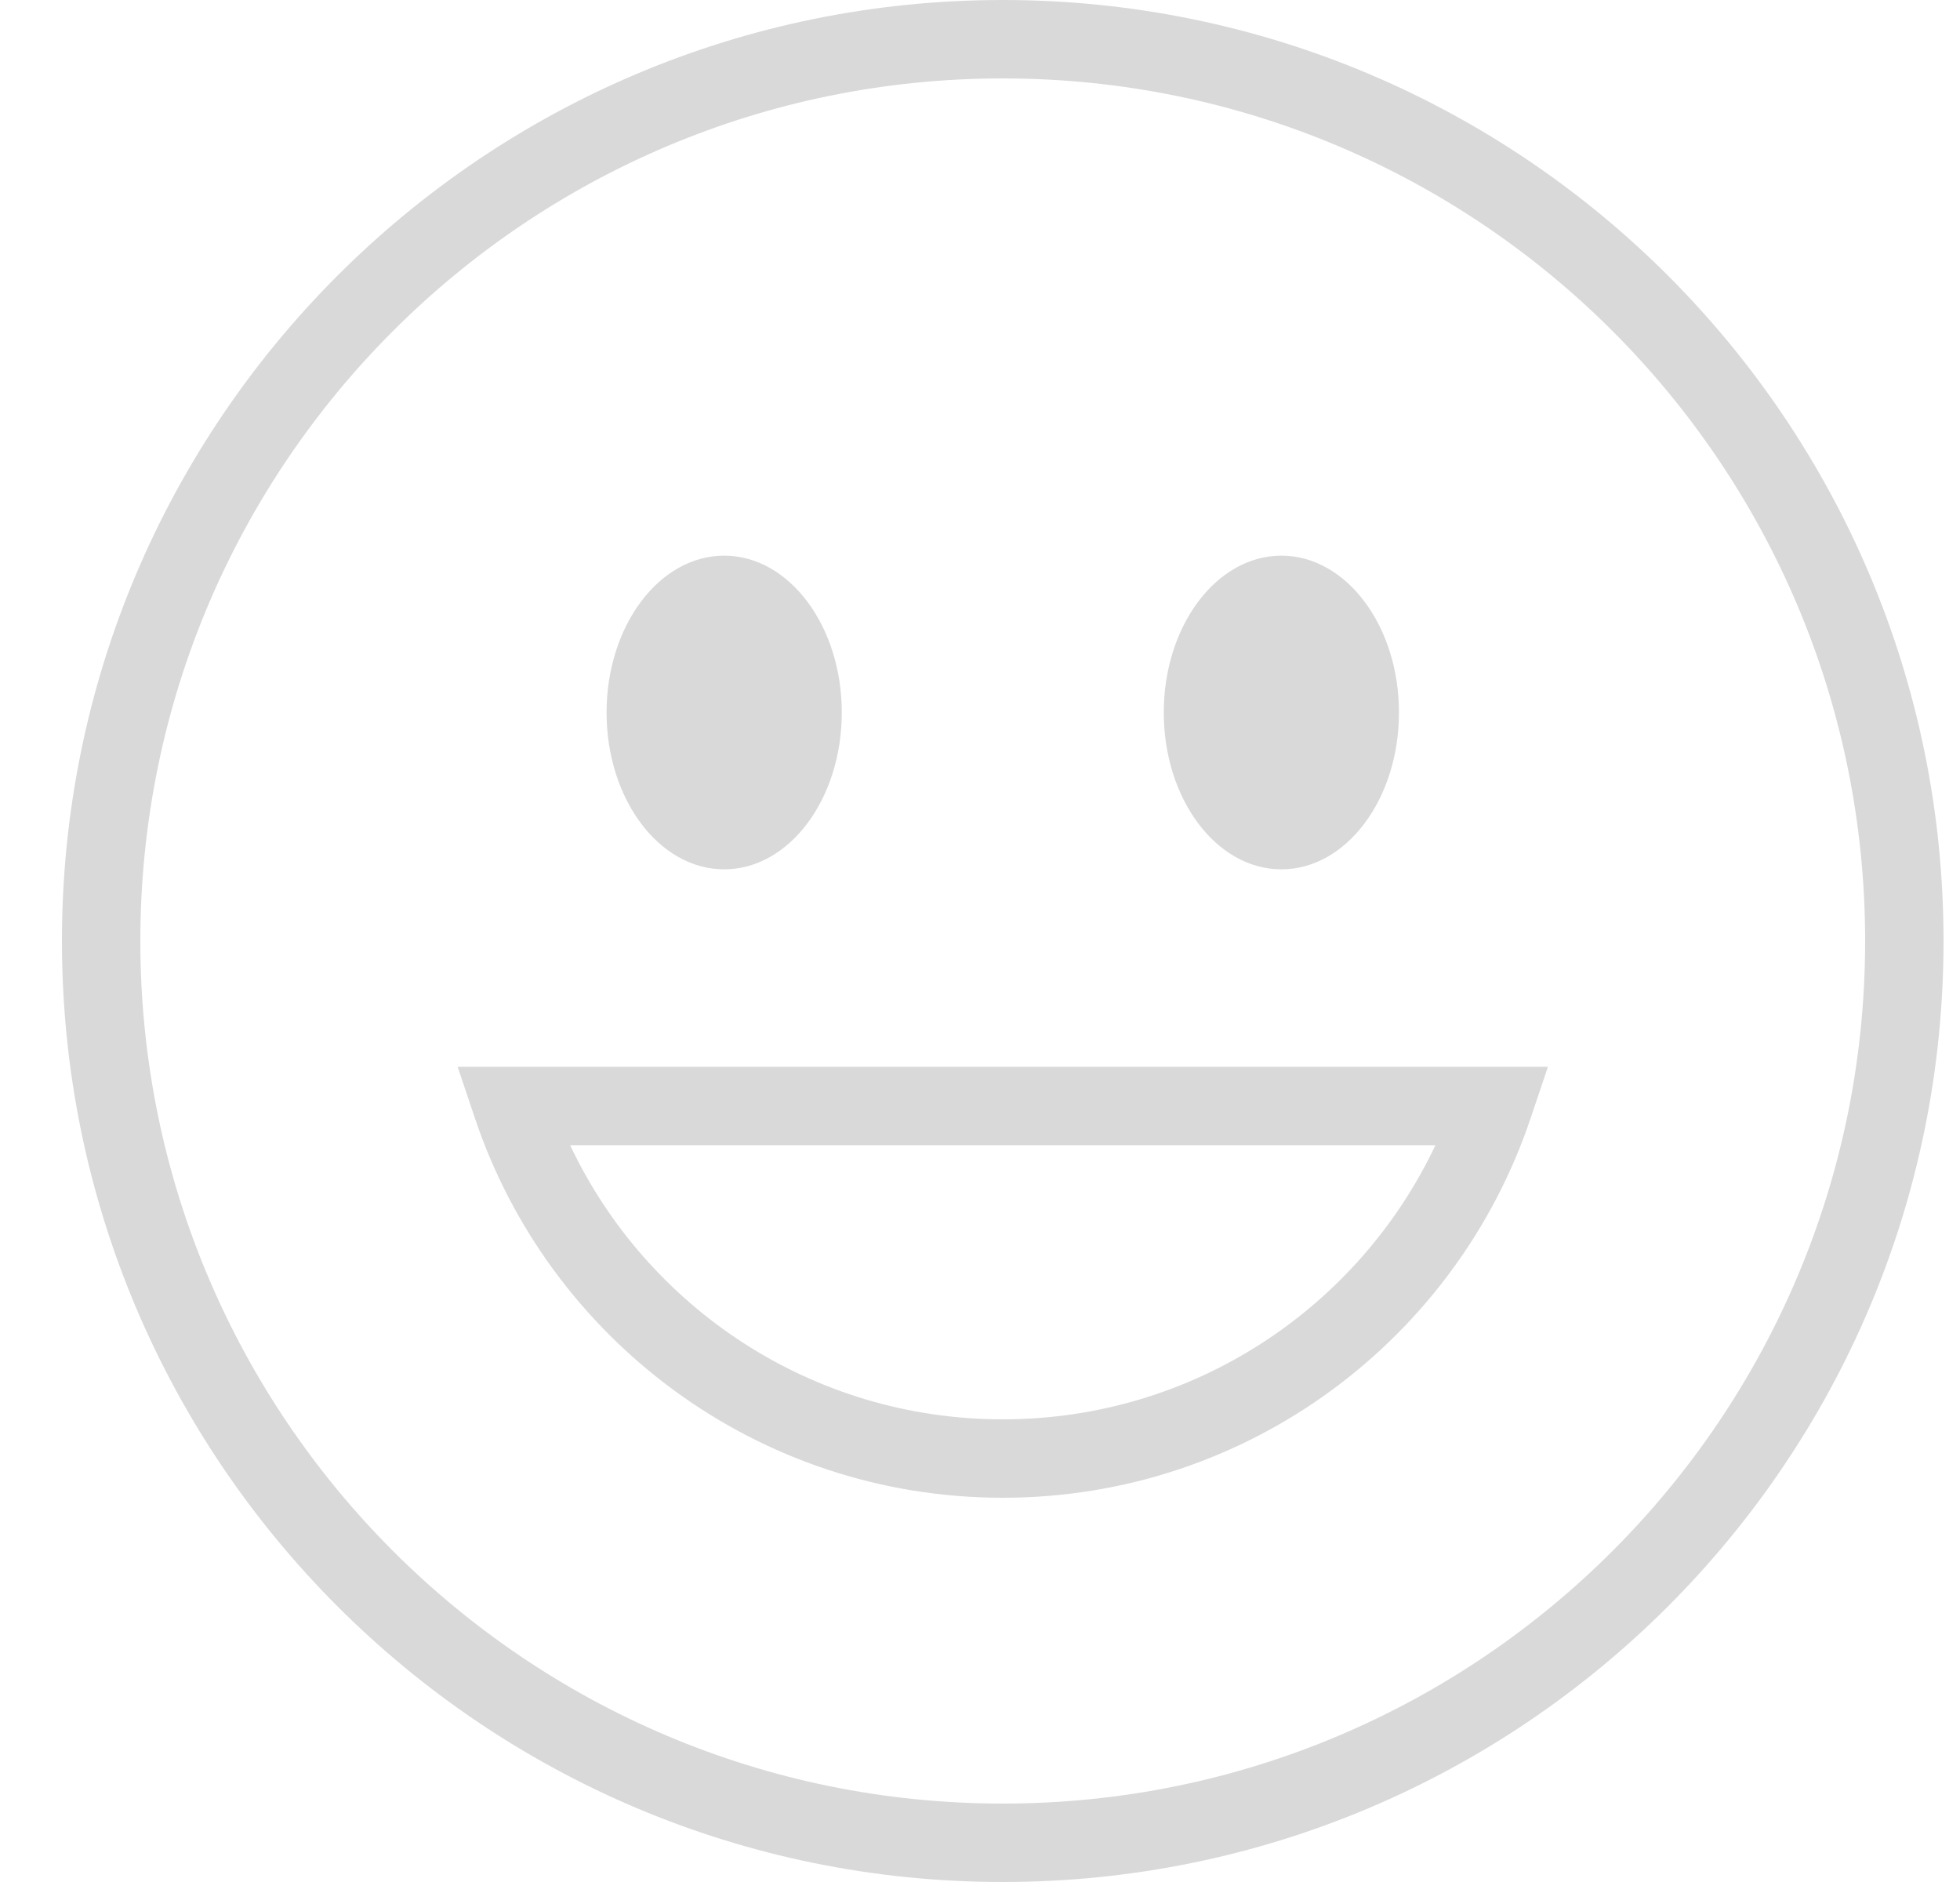
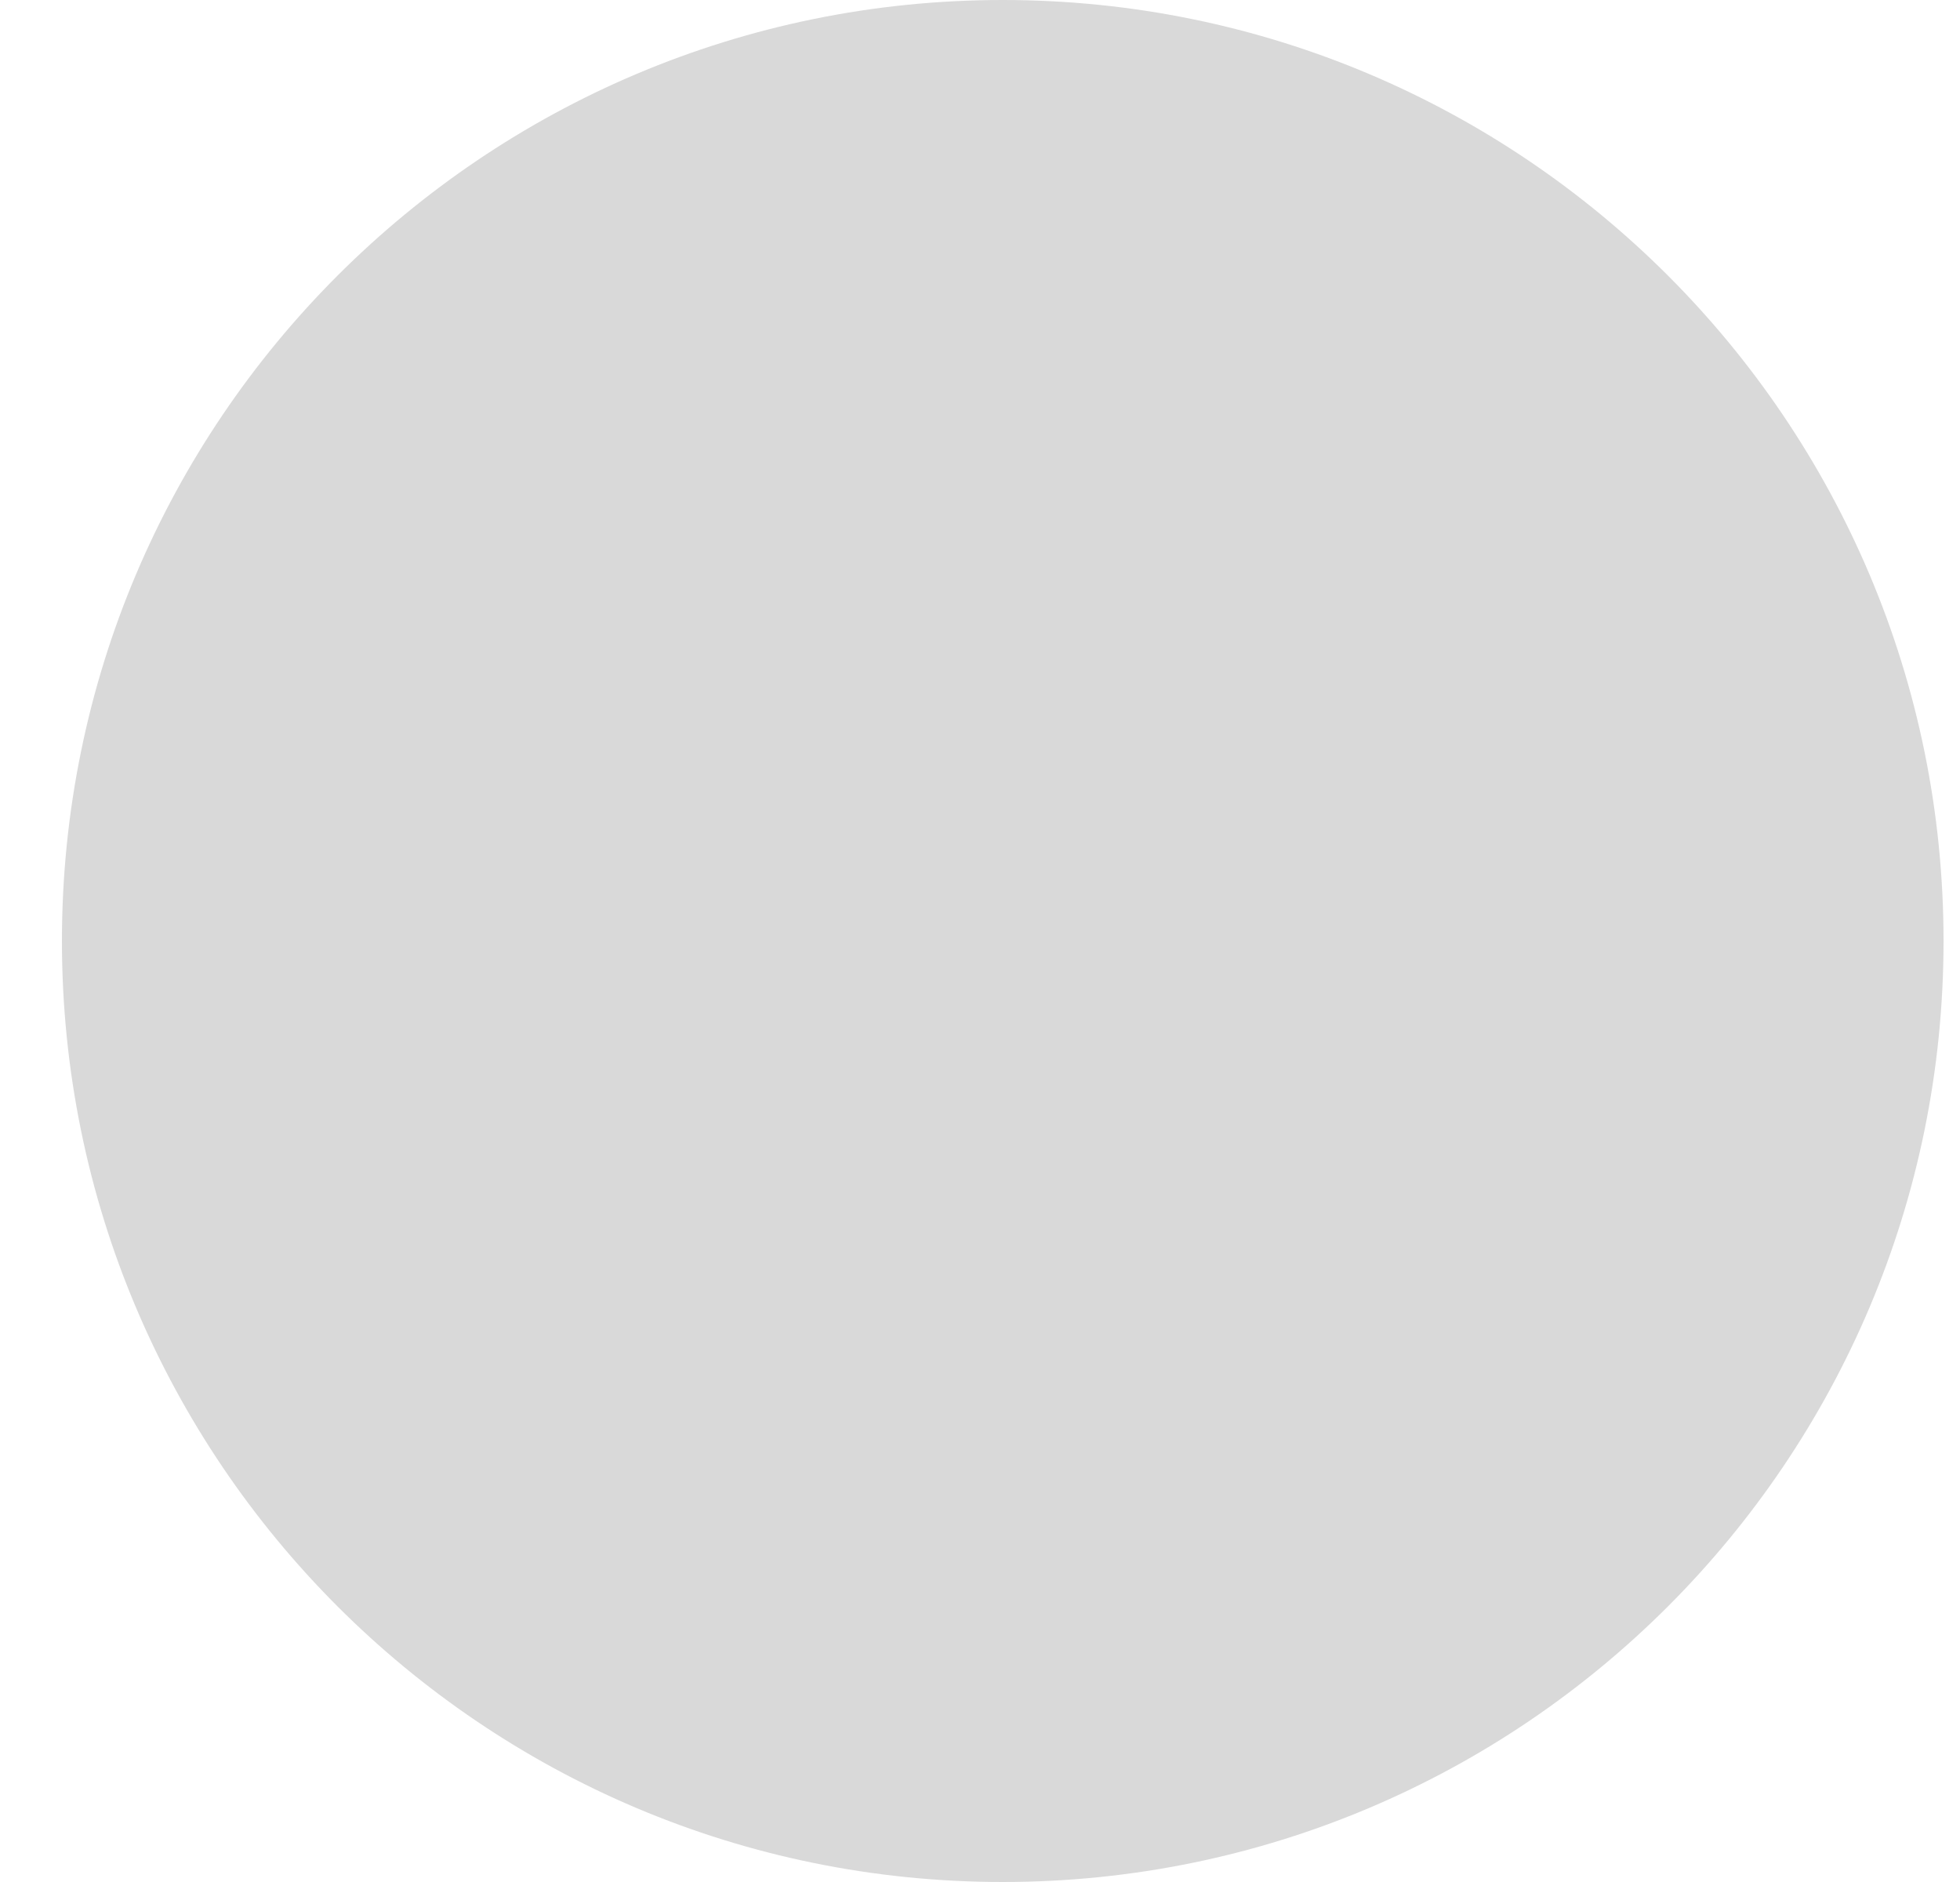
<svg xmlns="http://www.w3.org/2000/svg" width="25" height="24" viewBox="0 0 25 24" fill="none">
-   <path fill-rule="evenodd" clip-rule="evenodd" d="M23.79 12C23.79 18.075 18.866 23 12.79 23C6.715 23 1.79 18.075 1.79 12C1.79 5.925 6.715 1 12.79 1C18.866 1 23.79 5.925 23.79 12ZM24.79 12C24.79 18.627 19.418 24 12.79 24C6.163 24 0.79 18.627 0.79 12C0.79 5.373 6.163 -7.62939e-06 12.79 -7.62939e-06C19.418 -7.62939e-06 24.79 5.373 24.79 12ZM9.237 11.086C10.065 11.086 10.737 10.191 10.737 9.086C10.737 7.982 10.065 7.086 9.237 7.086C8.408 7.086 7.737 7.982 7.737 9.086C7.737 10.191 8.408 11.086 9.237 11.086ZM16.344 11.086C17.172 11.086 17.844 10.191 17.844 9.086C17.844 7.982 17.172 7.086 16.344 7.086C15.516 7.086 14.844 7.982 14.844 9.086C14.844 10.191 15.516 11.086 16.344 11.086ZM5.837 13.604H6.533H6.545H6.557H6.569H6.581H6.593H6.605H6.617H6.629H6.641H6.653H6.665H6.677H6.689H6.701H6.713H6.725H6.737H6.749H6.761H6.773H6.785H6.797H6.809H6.821H6.833H6.845H6.857H6.869H6.88H6.892H6.904H6.916H6.928H6.94H6.952H6.964H6.975H6.987H6.999H7.011H7.023H7.035H7.046H7.058H7.07H7.082H7.094H7.105H7.117H7.129H7.141H7.153H7.164H7.176H7.188H7.2H7.211H7.223H7.235H7.247H7.258H7.27H7.282H7.294H7.305H7.317H7.329H7.34H7.352H7.364H7.375H7.387H7.399H7.411H7.422H7.434H7.446H7.457H7.469H7.481H7.492H7.504H7.515H7.527H7.539H7.55H7.562H7.574H7.585H7.597H7.609H7.62H7.632H7.643H7.655H7.667H7.678H7.69H7.701H7.713H7.725H7.736H7.748H7.759H7.771H7.782H7.794H7.806H7.817H7.829H7.84H7.852H7.863H7.875H7.887H7.898H7.91H7.921H7.933H7.944H7.956H7.967H7.979H7.99H8.002H8.014H8.025H8.037H8.048H8.06H8.071H8.083H8.094H8.106H8.117H8.129H8.14H8.152H8.163H8.175H8.186H8.198H8.209H8.221H8.232H8.244H8.255H8.267H8.279H8.29H8.302H8.313H8.325H8.336H8.348H8.359H8.371H8.382H8.394H8.405H8.417H8.428H8.44H8.451H8.463H8.474H8.486H8.497H8.509H8.52H8.532H8.543H8.555H8.566H8.578H8.589H8.601H8.612H8.624H8.635H8.647H8.658H8.67H8.681H8.693H8.705H8.716H8.728H8.739H8.751H8.762H8.774H8.785H8.797H8.808H8.82H8.831H8.843H8.854H8.866H8.878H8.889H8.901H8.912H8.924H8.935H8.947H8.958H8.97H8.982H8.993H9.005H9.016H9.028H9.039H9.051H9.063H9.074H9.086H9.097H9.109H9.121H9.132H9.144H9.155H9.167H9.179H9.19H9.202H9.213H9.225H9.237H9.248H9.26H9.272H9.283H9.295H9.307H9.318H9.33H9.342H9.353H9.365H9.377H9.388H9.4H9.412H9.423H9.435H9.447H9.458H9.47H9.482H9.493H9.505H9.517H9.529H9.54H9.552H9.564H9.576H9.587H9.599H9.611H9.623H9.634H9.646H9.658H9.67H9.682H9.693H9.705H9.717H9.729H9.741H9.752H9.764H9.776H9.788H9.8H9.812H9.823H9.835H9.847H9.859H9.871H9.883H9.895H9.906H9.918H9.93H9.942H9.954H9.966H9.978H9.99H10.002H10.014H10.026H10.038H10.05H10.062H10.074H10.086H10.098H10.11H10.122H10.134H10.146H10.158H10.17H10.182H10.194H10.206H10.218H10.23H10.242H10.254H10.266H10.278H10.29H10.303H10.315H10.327H10.339H10.351H10.363H10.375H10.387H10.4H10.412H10.424H10.436H10.448H10.461H10.473H10.485H10.497H10.509H10.522H10.534H10.546H10.559H10.571H10.583H10.595H10.608H10.62H10.632H10.645H10.657H10.669H10.682H10.694H10.707H10.719H10.731H10.744H10.756H10.769H10.781H10.793H10.806H10.818H10.831H10.843H10.856H10.868H10.881H10.893H10.906H10.918H10.931H10.944H10.956H10.969H10.981H10.994H11.006H11.019H11.032H11.044H11.057H11.07H11.082H11.095H11.108H11.12H11.133H11.146H11.159H11.171H11.184H11.197H11.21H11.222H11.235H11.248H11.261H11.274H11.286H11.299H11.312H11.325H11.338H11.351H11.364H11.377H11.389H11.402H11.415H11.428H11.441H11.454H11.467H11.48H11.493H11.506H11.519H11.533H11.546H11.559H11.572H11.585H11.598H11.611H11.624H11.637H11.65H11.664H11.677H11.69H11.703H11.716H11.73H11.743H11.756H11.77H11.783H11.796H11.809H11.823H11.836H11.85H11.863H11.876H11.89H11.903H11.916H11.93H11.943H11.957H11.97H11.984H11.997H12.011H12.024H12.038H12.051H12.065H12.079H12.092H12.106H12.119H12.133H12.147H12.16H12.174H12.188H12.201H12.215H12.229H12.243H12.256H12.27H12.284H12.298H12.312H12.325H12.339H12.353H12.367H12.381H12.395H12.409H12.423H12.437H12.451H12.464H12.479H12.493H12.507H12.521H12.535H12.549H12.563H12.577H12.591H12.605H12.619H12.633H12.648H12.662H12.676H12.69H12.705H12.719H12.733H12.748H12.762H12.776H12.79H12.805H12.819H12.833H12.848H12.862H12.876H12.89H12.905H12.919H12.933H12.947H12.961H12.976H12.99H13.004H13.018H13.032H13.046H13.06H13.074H13.088H13.102H13.116H13.13H13.144H13.158H13.172H13.186H13.2H13.214H13.228H13.242H13.255H13.269H13.283H13.297H13.311H13.325H13.338H13.352H13.366H13.38H13.393H13.407H13.421H13.434H13.448H13.461H13.475H13.489H13.502H13.516H13.53H13.543H13.557H13.57H13.584H13.597H13.611H13.624H13.638H13.651H13.664H13.678H13.691H13.705H13.718H13.731H13.745H13.758H13.771H13.785H13.798H13.811H13.825H13.838H13.851H13.864H13.878H13.891H13.904H13.917H13.93H13.944H13.957H13.97H13.983H13.996H14.009H14.022H14.035H14.048H14.062H14.075H14.088H14.101H14.114H14.127H14.139H14.152H14.165H14.178H14.191H14.204H14.217H14.23H14.243H14.256H14.269H14.282H14.294H14.307H14.32H14.333H14.346H14.359H14.371H14.384H14.397H14.41H14.422H14.435H14.448H14.46H14.473H14.486H14.499H14.511H14.524H14.537H14.549H14.562H14.574H14.587H14.6H14.612H14.625H14.637H14.65H14.662H14.675H14.688H14.7H14.713H14.725H14.738H14.75H14.762H14.775H14.787H14.8H14.812H14.825H14.837H14.85H14.862H14.874H14.887H14.899H14.911H14.924H14.936H14.948H14.961H14.973H14.985H14.998H15.01H15.022H15.035H15.047H15.059H15.071H15.084H15.096H15.108H15.12H15.133H15.145H15.157H15.169H15.181H15.193H15.206H15.218H15.23H15.242H15.254H15.266H15.278H15.29H15.303H15.315H15.327H15.339H15.351H15.363H15.375H15.387H15.399H15.411H15.423H15.435H15.447H15.459H15.471H15.483H15.495H15.507H15.519H15.531H15.543H15.555H15.567H15.579H15.591H15.603H15.615H15.627H15.639H15.651H15.662H15.674H15.686H15.698H15.71H15.722H15.734H15.746H15.758H15.769H15.781H15.793H15.805H15.817H15.829H15.84H15.852H15.864H15.876H15.888H15.899H15.911H15.923H15.935H15.947H15.958H15.97H15.982H15.993H16.005H16.017H16.029H16.041H16.052H16.064H16.076H16.087H16.099H16.111H16.122H16.134H16.146H16.158H16.169H16.181H16.193H16.204H16.216H16.228H16.239H16.251H16.263H16.274H16.286H16.298H16.309H16.321H16.332H16.344H16.356H16.367H16.379H16.391H16.402H16.414H16.425H16.437H16.449H16.46H16.472H16.483H16.495H16.507H16.518H16.53H16.541H16.553H16.564H16.576H16.588H16.599H16.611H16.622H16.634H16.645H16.657H16.669H16.68H16.692H16.703H16.715H16.726H16.738H16.75H16.761H16.773H16.784H16.796H16.807H16.819H16.83H16.842H16.853H16.865H16.876H16.888H16.899H16.911H16.922H16.934H16.945H16.957H16.968H16.98H16.991H17.003H17.015H17.026H17.038H17.049H17.061H17.072H17.084H17.095H17.107H17.118H17.13H17.141H17.153H17.164H17.176H17.187H17.199H17.21H17.222H17.233H17.245H17.256H17.268H17.279H17.291H17.302H17.314H17.325H17.337H17.348H17.36H17.371H17.383H17.395H17.406H17.418H17.429H17.441H17.452H17.464H17.475H17.487H17.498H17.51H17.521H17.533H17.544H17.556H17.567H17.579H17.59H17.602H17.613H17.625H17.637H17.648H17.66H17.671H17.683H17.694H17.706H17.718H17.729H17.741H17.752H17.764H17.775H17.787H17.798H17.81H17.822H17.833H17.845H17.856H17.868H17.88H17.891H17.903H17.914H17.926H17.938H17.949H17.961H17.972H17.984H17.996H18.007H18.019H18.03H18.042H18.054H18.065H18.077H18.089H18.1H18.112H18.124H18.135H18.147H18.159H18.17H18.182H18.194H18.205H18.217H18.229H18.241H18.252H18.264H18.276H18.287H18.299H18.311H18.323H18.334H18.346H18.358H18.369H18.381H18.393H18.405H18.416H18.428H18.44H18.452H18.464H18.475H18.487H18.499H18.511H18.523H18.534H18.546H18.558H18.57H18.582H18.594H18.605H18.617H18.629H18.641H18.653H18.665H18.677H18.689H18.7H18.712H18.724H18.736H18.748H18.76H18.772H18.784H18.796H18.808H18.82H18.832H18.844H18.856H18.868H18.88H18.892H18.904H18.916H18.928H18.94H18.952H18.964H18.976H18.988H19H19.012H19.024H19.036H19.048H19.744L19.522 14.263C18.577 17.074 15.921 19.1 12.79 19.1C9.66 19.1 7.003 17.074 6.059 14.263L5.837 13.604ZM7.272 14.604C8.249 16.671 10.354 18.1 12.79 18.1C15.227 18.1 17.332 16.671 18.309 14.604H18.299H18.287H18.276H18.264H18.252H18.241H18.229H18.217H18.205H18.194H18.182H18.17H18.159H18.147H18.135H18.124H18.112H18.1H18.089H18.077H18.065H18.054H18.042H18.03H18.019H18.007H17.996H17.984H17.972H17.961H17.949H17.938H17.926H17.914H17.903H17.891H17.88H17.868H17.856H17.845H17.833H17.822H17.81H17.798H17.787H17.775H17.764H17.752H17.741H17.729H17.718H17.706H17.694H17.683H17.671H17.66H17.648H17.637H17.625H17.613H17.602H17.59H17.579H17.567H17.556H17.544H17.533H17.521H17.51H17.498H17.487H17.475H17.464H17.452H17.441H17.429H17.418H17.406H17.395H17.383H17.371H17.36H17.348H17.337H17.325H17.314H17.302H17.291H17.279H17.268H17.256H17.245H17.233H17.222H17.21H17.199H17.187H17.176H17.164H17.153H17.141H17.13H17.118H17.107H17.095H17.084H17.072H17.061H17.049H17.038H17.026H17.015H17.003H16.991H16.98H16.968H16.957H16.945H16.934H16.922H16.911H16.899H16.888H16.876H16.865H16.853H16.842H16.83H16.819H16.807H16.796H16.784H16.773H16.761H16.75H16.738H16.726H16.715H16.703H16.692H16.68H16.669H16.657H16.645H16.634H16.622H16.611H16.599H16.588H16.576H16.564H16.553H16.541H16.53H16.518H16.507H16.495H16.483H16.472H16.46H16.449H16.437H16.425H16.414H16.402H16.391H16.379H16.367H16.356H16.344H16.332H16.321H16.309H16.298H16.286H16.274H16.263H16.251H16.239H16.228H16.216H16.204H16.193H16.181H16.169H16.158H16.146H16.134H16.122H16.111H16.099H16.087H16.076H16.064H16.052H16.041H16.029H16.017H16.005H15.993H15.982H15.97H15.958H15.947H15.935H15.923H15.911H15.899H15.888H15.876H15.864H15.852H15.84H15.829H15.817H15.805H15.793H15.781H15.769H15.758H15.746H15.734H15.722H15.71H15.698H15.686H15.674H15.662H15.651H15.639H15.627H15.615H15.603H15.591H15.579H15.567H15.555H15.543H15.531H15.519H15.507H15.495H15.483H15.471H15.459H15.447H15.435H15.423H15.411H15.399H15.387H15.375H15.363H15.351H15.339H15.327H15.315H15.303H15.29H15.278H15.266H15.254H15.242H15.23H15.218H15.206H15.193H15.181H15.169H15.157H15.145H15.133H15.12H15.108H15.096H15.084H15.071H15.059H15.047H15.035H15.022H15.01H14.998H14.985H14.973H14.961H14.948H14.936H14.924H14.911H14.899H14.887H14.874H14.862H14.85H14.837H14.825H14.812H14.8H14.787H14.775H14.762H14.75H14.738H14.725H14.713H14.7H14.688H14.675H14.662H14.65H14.637H14.625H14.612H14.6H14.587H14.574H14.562H14.549H14.537H14.524H14.511H14.499H14.486H14.473H14.46H14.448H14.435H14.422H14.41H14.397H14.384H14.371H14.359H14.346H14.333H14.32H14.307H14.294H14.282H14.269H14.256H14.243H14.23H14.217H14.204H14.191H14.178H14.165H14.152H14.139H14.127H14.114H14.101H14.088H14.075H14.062H14.048H14.035H14.022H14.009H13.996H13.983H13.97H13.957H13.944H13.93H13.917H13.904H13.891H13.878H13.864H13.851H13.838H13.825H13.811H13.798H13.785H13.771H13.758H13.745H13.731H13.718H13.705H13.691H13.678H13.664H13.651H13.638H13.624H13.611H13.597H13.584H13.57H13.557H13.543H13.53H13.516H13.502H13.489H13.475H13.461H13.448H13.434H13.421H13.407H13.393H13.38H13.366H13.352H13.338H13.325H13.311H13.297H13.283H13.269H13.255H13.242H13.228H13.214H13.2H13.186H13.172H13.158H13.144H13.13H13.116H13.102H13.088H13.074H13.06H13.046H13.032H13.018H13.004H12.99H12.976H12.961H12.947H12.933H12.919H12.905H12.89H12.876H12.862H12.848H12.833H12.819H12.805H12.79H12.776H12.762H12.748H12.733H12.719H12.705H12.69H12.676H12.662H12.648H12.633H12.619H12.605H12.591H12.577H12.563H12.549H12.535H12.521H12.507H12.493H12.479H12.464H12.451H12.437H12.423H12.409H12.395H12.381H12.367H12.353H12.339H12.325H12.312H12.298H12.284H12.27H12.256H12.243H12.229H12.215H12.201H12.188H12.174H12.16H12.147H12.133H12.119H12.106H12.092H12.079H12.065H12.051H12.038H12.024H12.011H11.997H11.984H11.97H11.957H11.943H11.93H11.916H11.903H11.89H11.876H11.863H11.85H11.836H11.823H11.809H11.796H11.783H11.77H11.756H11.743H11.73H11.716H11.703H11.69H11.677H11.664H11.65H11.637H11.624H11.611H11.598H11.585H11.572H11.559H11.546H11.533H11.519H11.506H11.493H11.48H11.467H11.454H11.441H11.428H11.415H11.402H11.389H11.377H11.364H11.351H11.338H11.325H11.312H11.299H11.286H11.274H11.261H11.248H11.235H11.222H11.21H11.197H11.184H11.171H11.159H11.146H11.133H11.12H11.108H11.095H11.082H11.07H11.057H11.044H11.032H11.019H11.006H10.994H10.981H10.969H10.956H10.944H10.931H10.918H10.906H10.893H10.881H10.868H10.856H10.843H10.831H10.818H10.806H10.793H10.781H10.769H10.756H10.744H10.731H10.719H10.707H10.694H10.682H10.669H10.657H10.645H10.632H10.62H10.608H10.595H10.583H10.571H10.559H10.546H10.534H10.522H10.509H10.497H10.485H10.473H10.461H10.448H10.436H10.424H10.412H10.4H10.387H10.375H10.363H10.351H10.339H10.327H10.315H10.303H10.29H10.278H10.266H10.254H10.242H10.23H10.218H10.206H10.194H10.182H10.17H10.158H10.146H10.134H10.122H10.11H10.098H10.086H10.074H10.062H10.05H10.038H10.026H10.014H10.002H9.99H9.978H9.966H9.954H9.942H9.93H9.918H9.906H9.895H9.883H9.871H9.859H9.847H9.835H9.823H9.812H9.8H9.788H9.776H9.764H9.752H9.741H9.729H9.717H9.705H9.693H9.682H9.67H9.658H9.646H9.634H9.623H9.611H9.599H9.587H9.576H9.564H9.552H9.54H9.529H9.517H9.505H9.493H9.482H9.47H9.458H9.447H9.435H9.423H9.412H9.4H9.388H9.377H9.365H9.353H9.342H9.33H9.318H9.307H9.295H9.283H9.272H9.26H9.248H9.237H9.225H9.213H9.202H9.19H9.179H9.167H9.155H9.144H9.132H9.121H9.109H9.097H9.086H9.074H9.063H9.051H9.039H9.028H9.016H9.005H8.993H8.982H8.97H8.958H8.947H8.935H8.924H8.912H8.901H8.889H8.878H8.866H8.854H8.843H8.831H8.82H8.808H8.797H8.785H8.774H8.762H8.751H8.739H8.728H8.716H8.705H8.693H8.681H8.67H8.658H8.647H8.635H8.624H8.612H8.601H8.589H8.578H8.566H8.555H8.543H8.532H8.52H8.509H8.497H8.486H8.474H8.463H8.451H8.44H8.428H8.417H8.405H8.394H8.382H8.371H8.359H8.348H8.336H8.325H8.313H8.302H8.29H8.279H8.267H8.255H8.244H8.232H8.221H8.209H8.198H8.186H8.175H8.163H8.152H8.14H8.129H8.117H8.106H8.094H8.083H8.071H8.06H8.048H8.037H8.025H8.014H8.002H7.99H7.979H7.967H7.956H7.944H7.933H7.921H7.91H7.898H7.887H7.875H7.863H7.852H7.84H7.829H7.817H7.806H7.794H7.782H7.771H7.759H7.748H7.736H7.725H7.713H7.701H7.69H7.678H7.667H7.655H7.643H7.632H7.62H7.609H7.597H7.585H7.574H7.562H7.55H7.539H7.527H7.515H7.504H7.492H7.481H7.469H7.457H7.446H7.434H7.422H7.411H7.399H7.387H7.375H7.364H7.352H7.34H7.329H7.317H7.305H7.294H7.282H7.272Z" fill="#D9D9D9" />
+   <path fillRule="evenodd" clipRule="evenodd" d="M23.79 12C23.79 18.075 18.866 23 12.79 23C6.715 23 1.79 18.075 1.79 12C1.79 5.925 6.715 1 12.79 1C18.866 1 23.79 5.925 23.79 12ZM24.79 12C24.79 18.627 19.418 24 12.79 24C6.163 24 0.79 18.627 0.79 12C0.79 5.373 6.163 -7.62939e-06 12.79 -7.62939e-06C19.418 -7.62939e-06 24.79 5.373 24.79 12ZM9.237 11.086C10.065 11.086 10.737 10.191 10.737 9.086C10.737 7.982 10.065 7.086 9.237 7.086C8.408 7.086 7.737 7.982 7.737 9.086C7.737 10.191 8.408 11.086 9.237 11.086ZM16.344 11.086C17.172 11.086 17.844 10.191 17.844 9.086C17.844 7.982 17.172 7.086 16.344 7.086C15.516 7.086 14.844 7.982 14.844 9.086C14.844 10.191 15.516 11.086 16.344 11.086ZM5.837 13.604H6.533H6.545H6.557H6.569H6.581H6.593H6.605H6.617H6.629H6.641H6.653H6.665H6.677H6.689H6.701H6.713H6.725H6.737H6.749H6.761H6.773H6.785H6.797H6.809H6.821H6.833H6.845H6.857H6.869H6.88H6.892H6.904H6.916H6.928H6.94H6.952H6.964H6.975H6.987H6.999H7.011H7.023H7.035H7.046H7.058H7.07H7.082H7.094H7.105H7.117H7.129H7.141H7.153H7.164H7.176H7.188H7.2H7.211H7.223H7.235H7.247H7.258H7.27H7.282H7.294H7.305H7.317H7.329H7.34H7.352H7.364H7.375H7.387H7.399H7.411H7.422H7.434H7.446H7.457H7.469H7.481H7.492H7.504H7.515H7.527H7.539H7.55H7.562H7.574H7.585H7.597H7.609H7.62H7.632H7.643H7.655H7.667H7.678H7.69H7.701H7.713H7.725H7.736H7.748H7.759H7.771H7.782H7.794H7.806H7.817H7.829H7.84H7.852H7.863H7.875H7.887H7.898H7.91H7.921H7.933H7.944H7.956H7.967H7.979H7.99H8.002H8.014H8.025H8.037H8.048H8.06H8.071H8.083H8.094H8.106H8.117H8.129H8.14H8.152H8.163H8.175H8.186H8.198H8.209H8.221H8.232H8.244H8.255H8.267H8.279H8.29H8.302H8.313H8.325H8.336H8.348H8.359H8.371H8.382H8.394H8.405H8.417H8.428H8.44H8.451H8.463H8.474H8.486H8.497H8.509H8.52H8.532H8.543H8.555H8.566H8.578H8.589H8.601H8.612H8.624H8.635H8.647H8.658H8.67H8.681H8.693H8.705H8.716H8.728H8.739H8.751H8.762H8.774H8.785H8.797H8.808H8.82H8.831H8.843H8.854H8.866H8.878H8.889H8.901H8.912H8.924H8.935H8.947H8.958H8.97H8.982H8.993H9.005H9.016H9.028H9.039H9.051H9.063H9.074H9.086H9.097H9.109H9.121H9.132H9.144H9.155H9.167H9.179H9.19H9.202H9.213H9.225H9.237H9.248H9.26H9.272H9.283H9.295H9.307H9.318H9.33H9.342H9.353H9.365H9.377H9.388H9.4H9.412H9.423H9.435H9.447H9.458H9.47H9.482H9.493H9.505H9.517H9.529H9.54H9.552H9.564H9.576H9.587H9.599H9.611H9.623H9.634H9.646H9.658H9.67H9.682H9.693H9.705H9.717H9.729H9.741H9.752H9.764H9.776H9.788H9.8H9.812H9.823H9.835H9.847H9.859H9.871H9.883H9.895H9.906H9.918H9.93H9.942H9.954H9.966H9.978H9.99H10.002H10.014H10.026H10.038H10.05H10.062H10.074H10.086H10.098H10.11H10.122H10.134H10.146H10.158H10.17H10.182H10.194H10.206H10.218H10.23H10.242H10.254H10.266H10.278H10.29H10.303H10.315H10.327H10.339H10.351H10.363H10.375H10.387H10.4H10.412H10.424H10.436H10.448H10.461H10.473H10.485H10.497H10.509H10.522H10.534H10.546H10.559H10.571H10.583H10.595H10.608H10.62H10.632H10.645H10.657H10.669H10.682H10.694H10.707H10.719H10.731H10.744H10.756H10.769H10.781H10.793H10.806H10.818H10.831H10.843H10.856H10.868H10.881H10.893H10.906H10.918H10.931H10.944H10.956H10.969H10.981H10.994H11.006H11.019H11.032H11.044H11.057H11.07H11.082H11.095H11.108H11.12H11.133H11.146H11.159H11.171H11.184H11.197H11.21H11.222H11.235H11.248H11.261H11.274H11.286H11.299H11.312H11.325H11.338H11.351H11.364H11.377H11.389H11.402H11.415H11.428H11.441H11.454H11.467H11.48H11.493H11.506H11.519H11.533H11.546H11.559H11.572H11.585H11.598H11.611H11.624H11.637H11.65H11.664H11.677H11.69H11.703H11.716H11.73H11.743H11.756H11.77H11.783H11.796H11.809H11.823H11.836H11.85H11.863H11.876H11.89H11.903H11.916H11.93H11.943H11.957H11.97H11.984H11.997H12.011H12.024H12.038H12.051H12.065H12.079H12.092H12.106H12.119H12.133H12.147H12.16H12.174H12.188H12.201H12.215H12.229H12.243H12.256H12.27H12.284H12.298H12.312H12.325H12.339H12.353H12.367H12.381H12.395H12.409H12.423H12.437H12.451H12.464H12.479H12.493H12.507H12.521H12.535H12.549H12.563H12.577H12.591H12.605H12.619H12.633H12.648H12.662H12.676H12.69H12.705H12.719H12.733H12.748H12.762H12.776H12.79H12.805H12.819H12.833H12.848H12.862H12.876H12.89H12.905H12.919H12.933H12.947H12.961H12.976H12.99H13.004H13.018H13.032H13.046H13.06H13.074H13.088H13.102H13.116H13.13H13.144H13.158H13.172H13.186H13.2H13.214H13.228H13.242H13.255H13.269H13.283H13.297H13.311H13.325H13.338H13.352H13.366H13.38H13.393H13.407H13.421H13.434H13.448H13.461H13.475H13.489H13.502H13.516H13.53H13.543H13.557H13.57H13.584H13.597H13.611H13.624H13.638H13.651H13.664H13.678H13.691H13.705H13.718H13.731H13.745H13.758H13.771H13.785H13.798H13.811H13.825H13.838H13.851H13.864H13.878H13.891H13.904H13.917H13.93H13.944H13.957H13.97H13.983H13.996H14.009H14.022H14.035H14.048H14.062H14.075H14.088H14.101H14.114H14.127H14.139H14.152H14.165H14.178H14.191H14.204H14.217H14.23H14.243H14.256H14.269H14.282H14.294H14.307H14.32H14.333H14.346H14.359H14.371H14.384H14.397H14.41H14.422H14.435H14.448H14.46H14.473H14.486H14.499H14.511H14.524H14.537H14.549H14.562H14.574H14.587H14.6H14.612H14.625H14.637H14.65H14.662H14.675H14.688H14.7H14.713H14.725H14.738H14.75H14.762H14.775H14.787H14.8H14.812H14.825H14.837H14.85H14.862H14.874H14.887H14.899H14.911H14.924H14.936H14.948H14.961H14.973H14.985H14.998H15.01H15.022H15.035H15.047H15.059H15.071H15.084H15.096H15.108H15.12H15.133H15.145H15.157H15.169H15.181H15.193H15.206H15.218H15.23H15.242H15.254H15.266H15.278H15.29H15.303H15.315H15.327H15.339H15.351H15.363H15.375H15.387H15.399H15.411H15.423H15.435H15.447H15.459H15.471H15.483H15.495H15.507H15.519H15.531H15.543H15.555H15.567H15.579H15.591H15.603H15.615H15.627H15.639H15.651H15.662H15.674H15.686H15.698H15.71H15.722H15.734H15.746H15.758H15.769H15.781H15.793H15.805H15.817H15.829H15.84H15.852H15.864H15.876H15.888H15.899H15.911H15.923H15.935H15.947H15.958H15.97H15.982H15.993H16.005H16.017H16.029H16.041H16.052H16.064H16.076H16.087H16.099H16.111H16.122H16.134H16.146H16.158H16.169H16.181H16.193H16.204H16.216H16.228H16.239H16.251H16.263H16.274H16.286H16.298H16.309H16.321H16.332H16.344H16.356H16.367H16.379H16.391H16.402H16.414H16.425H16.437H16.449H16.46H16.472H16.483H16.495H16.507H16.518H16.53H16.541H16.553H16.564H16.576H16.588H16.599H16.611H16.622H16.634H16.645H16.657H16.669H16.68H16.692H16.703H16.715H16.726H16.738H16.75H16.761H16.773H16.784H16.796H16.807H16.819H16.83H16.842H16.853H16.865H16.876H16.888H16.899H16.911H16.922H16.934H16.945H16.957H16.968H16.98H16.991H17.003H17.015H17.026H17.038H17.049H17.061H17.072H17.084H17.095H17.107H17.118H17.13H17.141H17.153H17.164H17.176H17.187H17.199H17.21H17.222H17.233H17.245H17.256H17.268H17.279H17.291H17.302H17.314H17.325H17.337H17.348H17.36H17.371H17.383H17.395H17.406H17.418H17.429H17.441H17.452H17.464H17.475H17.487H17.498H17.51H17.521H17.533H17.544H17.556H17.567H17.579H17.59H17.602H17.613H17.625H17.637H17.648H17.66H17.671H17.683H17.694H17.706H17.718H17.729H17.741H17.752H17.764H17.775H17.787H17.798H17.81H17.822H17.833H17.845H17.856H17.868H17.88H17.891H17.903H17.914H17.926H17.938H17.949H17.961H17.972H17.984H17.996H18.007H18.019H18.03H18.042H18.054H18.065H18.077H18.089H18.1H18.112H18.124H18.135H18.147H18.159H18.17H18.182H18.194H18.205H18.217H18.229H18.241H18.252H18.264H18.276H18.287H18.299H18.311H18.323H18.334H18.346H18.358H18.369H18.381H18.393H18.405H18.416H18.428H18.44H18.452H18.464H18.475H18.487H18.499H18.511H18.523H18.534H18.546H18.558H18.57H18.582H18.594H18.605H18.617H18.629H18.641H18.653H18.665H18.677H18.689H18.7H18.712H18.724H18.736H18.748H18.76H18.772H18.784H18.796H18.808H18.82H18.832H18.844H18.856H18.868H18.88H18.892H18.904H18.916H18.928H18.94H18.952H18.964H18.976H18.988H19H19.012H19.024H19.036H19.048H19.744L19.522 14.263C18.577 17.074 15.921 19.1 12.79 19.1C9.66 19.1 7.003 17.074 6.059 14.263L5.837 13.604ZM7.272 14.604C8.249 16.671 10.354 18.1 12.79 18.1C15.227 18.1 17.332 16.671 18.309 14.604H18.299H18.287H18.276H18.264H18.252H18.241H18.229H18.217H18.205H18.194H18.182H18.17H18.159H18.147H18.135H18.124H18.112H18.1H18.089H18.077H18.065H18.054H18.042H18.03H18.019H18.007H17.996H17.984H17.972H17.961H17.949H17.938H17.926H17.914H17.903H17.891H17.88H17.868H17.856H17.845H17.833H17.822H17.81H17.798H17.787H17.775H17.764H17.752H17.741H17.729H17.718H17.706H17.694H17.683H17.671H17.66H17.648H17.637H17.625H17.613H17.602H17.59H17.579H17.567H17.556H17.544H17.533H17.521H17.51H17.498H17.487H17.475H17.464H17.452H17.441H17.429H17.418H17.406H17.395H17.383H17.371H17.36H17.348H17.337H17.325H17.314H17.302H17.291H17.279H17.268H17.256H17.245H17.233H17.222H17.21H17.199H17.187H17.176H17.164H17.153H17.141H17.13H17.118H17.107H17.095H17.084H17.072H17.061H17.049H17.038H17.026H17.015H17.003H16.991H16.98H16.968H16.957H16.945H16.934H16.922H16.911H16.899H16.888H16.876H16.865H16.853H16.842H16.83H16.819H16.807H16.796H16.784H16.773H16.761H16.75H16.738H16.726H16.715H16.703H16.692H16.68H16.669H16.657H16.645H16.634H16.622H16.611H16.599H16.588H16.576H16.564H16.553H16.541H16.53H16.518H16.507H16.495H16.483H16.472H16.46H16.449H16.437H16.425H16.414H16.402H16.391H16.379H16.367H16.356H16.344H16.332H16.321H16.309H16.298H16.286H16.274H16.263H16.251H16.239H16.228H16.216H16.204H16.193H16.181H16.169H16.158H16.146H16.134H16.122H16.111H16.099H16.087H16.076H16.064H16.052H16.041H16.029H16.017H16.005H15.993H15.982H15.97H15.958H15.947H15.935H15.923H15.911H15.899H15.888H15.876H15.864H15.852H15.84H15.829H15.817H15.805H15.793H15.781H15.769H15.758H15.746H15.734H15.722H15.71H15.698H15.686H15.674H15.662H15.651H15.639H15.627H15.615H15.603H15.591H15.579H15.567H15.555H15.543H15.531H15.519H15.507H15.495H15.483H15.471H15.459H15.447H15.435H15.423H15.411H15.399H15.387H15.375H15.363H15.351H15.339H15.327H15.315H15.303H15.29H15.278H15.266H15.254H15.242H15.23H15.218H15.206H15.193H15.181H15.169H15.157H15.145H15.133H15.12H15.108H15.096H15.084H15.071H15.059H15.047H15.035H15.022H15.01H14.998H14.985H14.973H14.961H14.948H14.936H14.924H14.911H14.899H14.887H14.874H14.862H14.85H14.837H14.825H14.812H14.8H14.787H14.775H14.762H14.75H14.738H14.725H14.713H14.7H14.688H14.675H14.662H14.65H14.637H14.625H14.612H14.6H14.587H14.574H14.562H14.549H14.537H14.524H14.511H14.499H14.486H14.473H14.46H14.448H14.435H14.422H14.41H14.397H14.384H14.371H14.359H14.346H14.333H14.32H14.307H14.294H14.282H14.269H14.256H14.243H14.23H14.217H14.204H14.191H14.178H14.165H14.152H14.139H14.127H14.114H14.101H14.088H14.075H14.062H14.048H14.035H14.022H14.009H13.996H13.983H13.97H13.957H13.944H13.93H13.917H13.904H13.891H13.878H13.864H13.851H13.838H13.825H13.811H13.798H13.785H13.771H13.758H13.745H13.731H13.718H13.705H13.691H13.678H13.664H13.651H13.638H13.624H13.611H13.597H13.584H13.57H13.557H13.543H13.53H13.516H13.502H13.489H13.475H13.461H13.448H13.434H13.421H13.407H13.393H13.38H13.366H13.352H13.338H13.325H13.311H13.297H13.283H13.269H13.255H13.242H13.228H13.214H13.2H13.186H13.172H13.158H13.144H13.13H13.116H13.102H13.088H13.074H13.06H13.046H13.032H13.018H13.004H12.99H12.976H12.961H12.947H12.933H12.919H12.905H12.89H12.876H12.862H12.848H12.833H12.819H12.805H12.79H12.776H12.762H12.748H12.733H12.719H12.705H12.69H12.676H12.662H12.648H12.633H12.619H12.605H12.591H12.577H12.563H12.549H12.535H12.521H12.507H12.493H12.479H12.464H12.451H12.437H12.423H12.409H12.395H12.381H12.367H12.353H12.339H12.325H12.312H12.298H12.284H12.27H12.256H12.243H12.229H12.215H12.201H12.188H12.174H12.16H12.147H12.133H12.119H12.106H12.092H12.079H12.065H12.051H12.038H12.024H12.011H11.997H11.984H11.97H11.957H11.943H11.93H11.916H11.903H11.89H11.876H11.863H11.85H11.836H11.823H11.809H11.796H11.783H11.77H11.756H11.743H11.73H11.716H11.703H11.69H11.677H11.664H11.65H11.637H11.624H11.611H11.598H11.585H11.572H11.559H11.546H11.533H11.519H11.506H11.493H11.48H11.467H11.454H11.441H11.428H11.415H11.402H11.389H11.377H11.364H11.351H11.338H11.325H11.312H11.299H11.286H11.274H11.261H11.248H11.235H11.222H11.21H11.197H11.184H11.171H11.159H11.146H11.133H11.12H11.108H11.095H11.082H11.07H11.057H11.044H11.032H11.019H11.006H10.994H10.981H10.969H10.956H10.944H10.931H10.918H10.906H10.893H10.881H10.868H10.856H10.843H10.831H10.818H10.806H10.793H10.781H10.769H10.756H10.744H10.731H10.719H10.707H10.694H10.682H10.669H10.657H10.645H10.632H10.62H10.608H10.595H10.583H10.571H10.559H10.546H10.534H10.522H10.509H10.497H10.485H10.473H10.461H10.448H10.436H10.424H10.412H10.4H10.387H10.375H10.363H10.351H10.339H10.327H10.315H10.303H10.29H10.278H10.266H10.254H10.242H10.23H10.218H10.206H10.194H10.182H10.17H10.158H10.146H10.134H10.122H10.11H10.098H10.086H10.074H10.062H10.05H10.038H10.026H10.014H10.002H9.99H9.978H9.966H9.954H9.942H9.93H9.918H9.906H9.895H9.883H9.871H9.859H9.847H9.835H9.823H9.812H9.8H9.788H9.776H9.764H9.752H9.741H9.729H9.717H9.705H9.693H9.682H9.67H9.658H9.646H9.634H9.623H9.611H9.599H9.587H9.576H9.564H9.552H9.54H9.529H9.517H9.505H9.493H9.482H9.47H9.458H9.447H9.435H9.423H9.412H9.4H9.388H9.377H9.365H9.353H9.342H9.33H9.318H9.307H9.295H9.283H9.272H9.26H9.248H9.237H9.225H9.213H9.202H9.19H9.179H9.167H9.155H9.144H9.132H9.121H9.109H9.097H9.086H9.074H9.063H9.051H9.039H9.028H9.016H9.005H8.993H8.982H8.97H8.958H8.947H8.935H8.924H8.912H8.901H8.889H8.878H8.866H8.854H8.843H8.831H8.82H8.808H8.797H8.785H8.774H8.762H8.751H8.739H8.728H8.716H8.705H8.693H8.681H8.67H8.658H8.647H8.635H8.624H8.612H8.601H8.589H8.578H8.566H8.555H8.543H8.532H8.52H8.509H8.497H8.486H8.474H8.463H8.451H8.44H8.428H8.417H8.405H8.394H8.382H8.371H8.359H8.348H8.336H8.325H8.313H8.302H8.29H8.279H8.267H8.255H8.244H8.232H8.221H8.209H8.198H8.186H8.175H8.163H8.152H8.14H8.129H8.117H8.106H8.094H8.083H8.071H8.06H8.048H8.037H8.025H8.014H8.002H7.99H7.979H7.967H7.956H7.944H7.933H7.921H7.91H7.898H7.887H7.875H7.863H7.852H7.84H7.829H7.817H7.806H7.794H7.782H7.771H7.759H7.748H7.736H7.725H7.713H7.701H7.69H7.678H7.667H7.655H7.643H7.632H7.62H7.609H7.597H7.585H7.574H7.562H7.55H7.539H7.527H7.515H7.504H7.492H7.481H7.469H7.457H7.446H7.434H7.422H7.411H7.399H7.387H7.375H7.364H7.352H7.34H7.329H7.317H7.305H7.294H7.282H7.272Z" fill="#D9D9D9" />
</svg>
